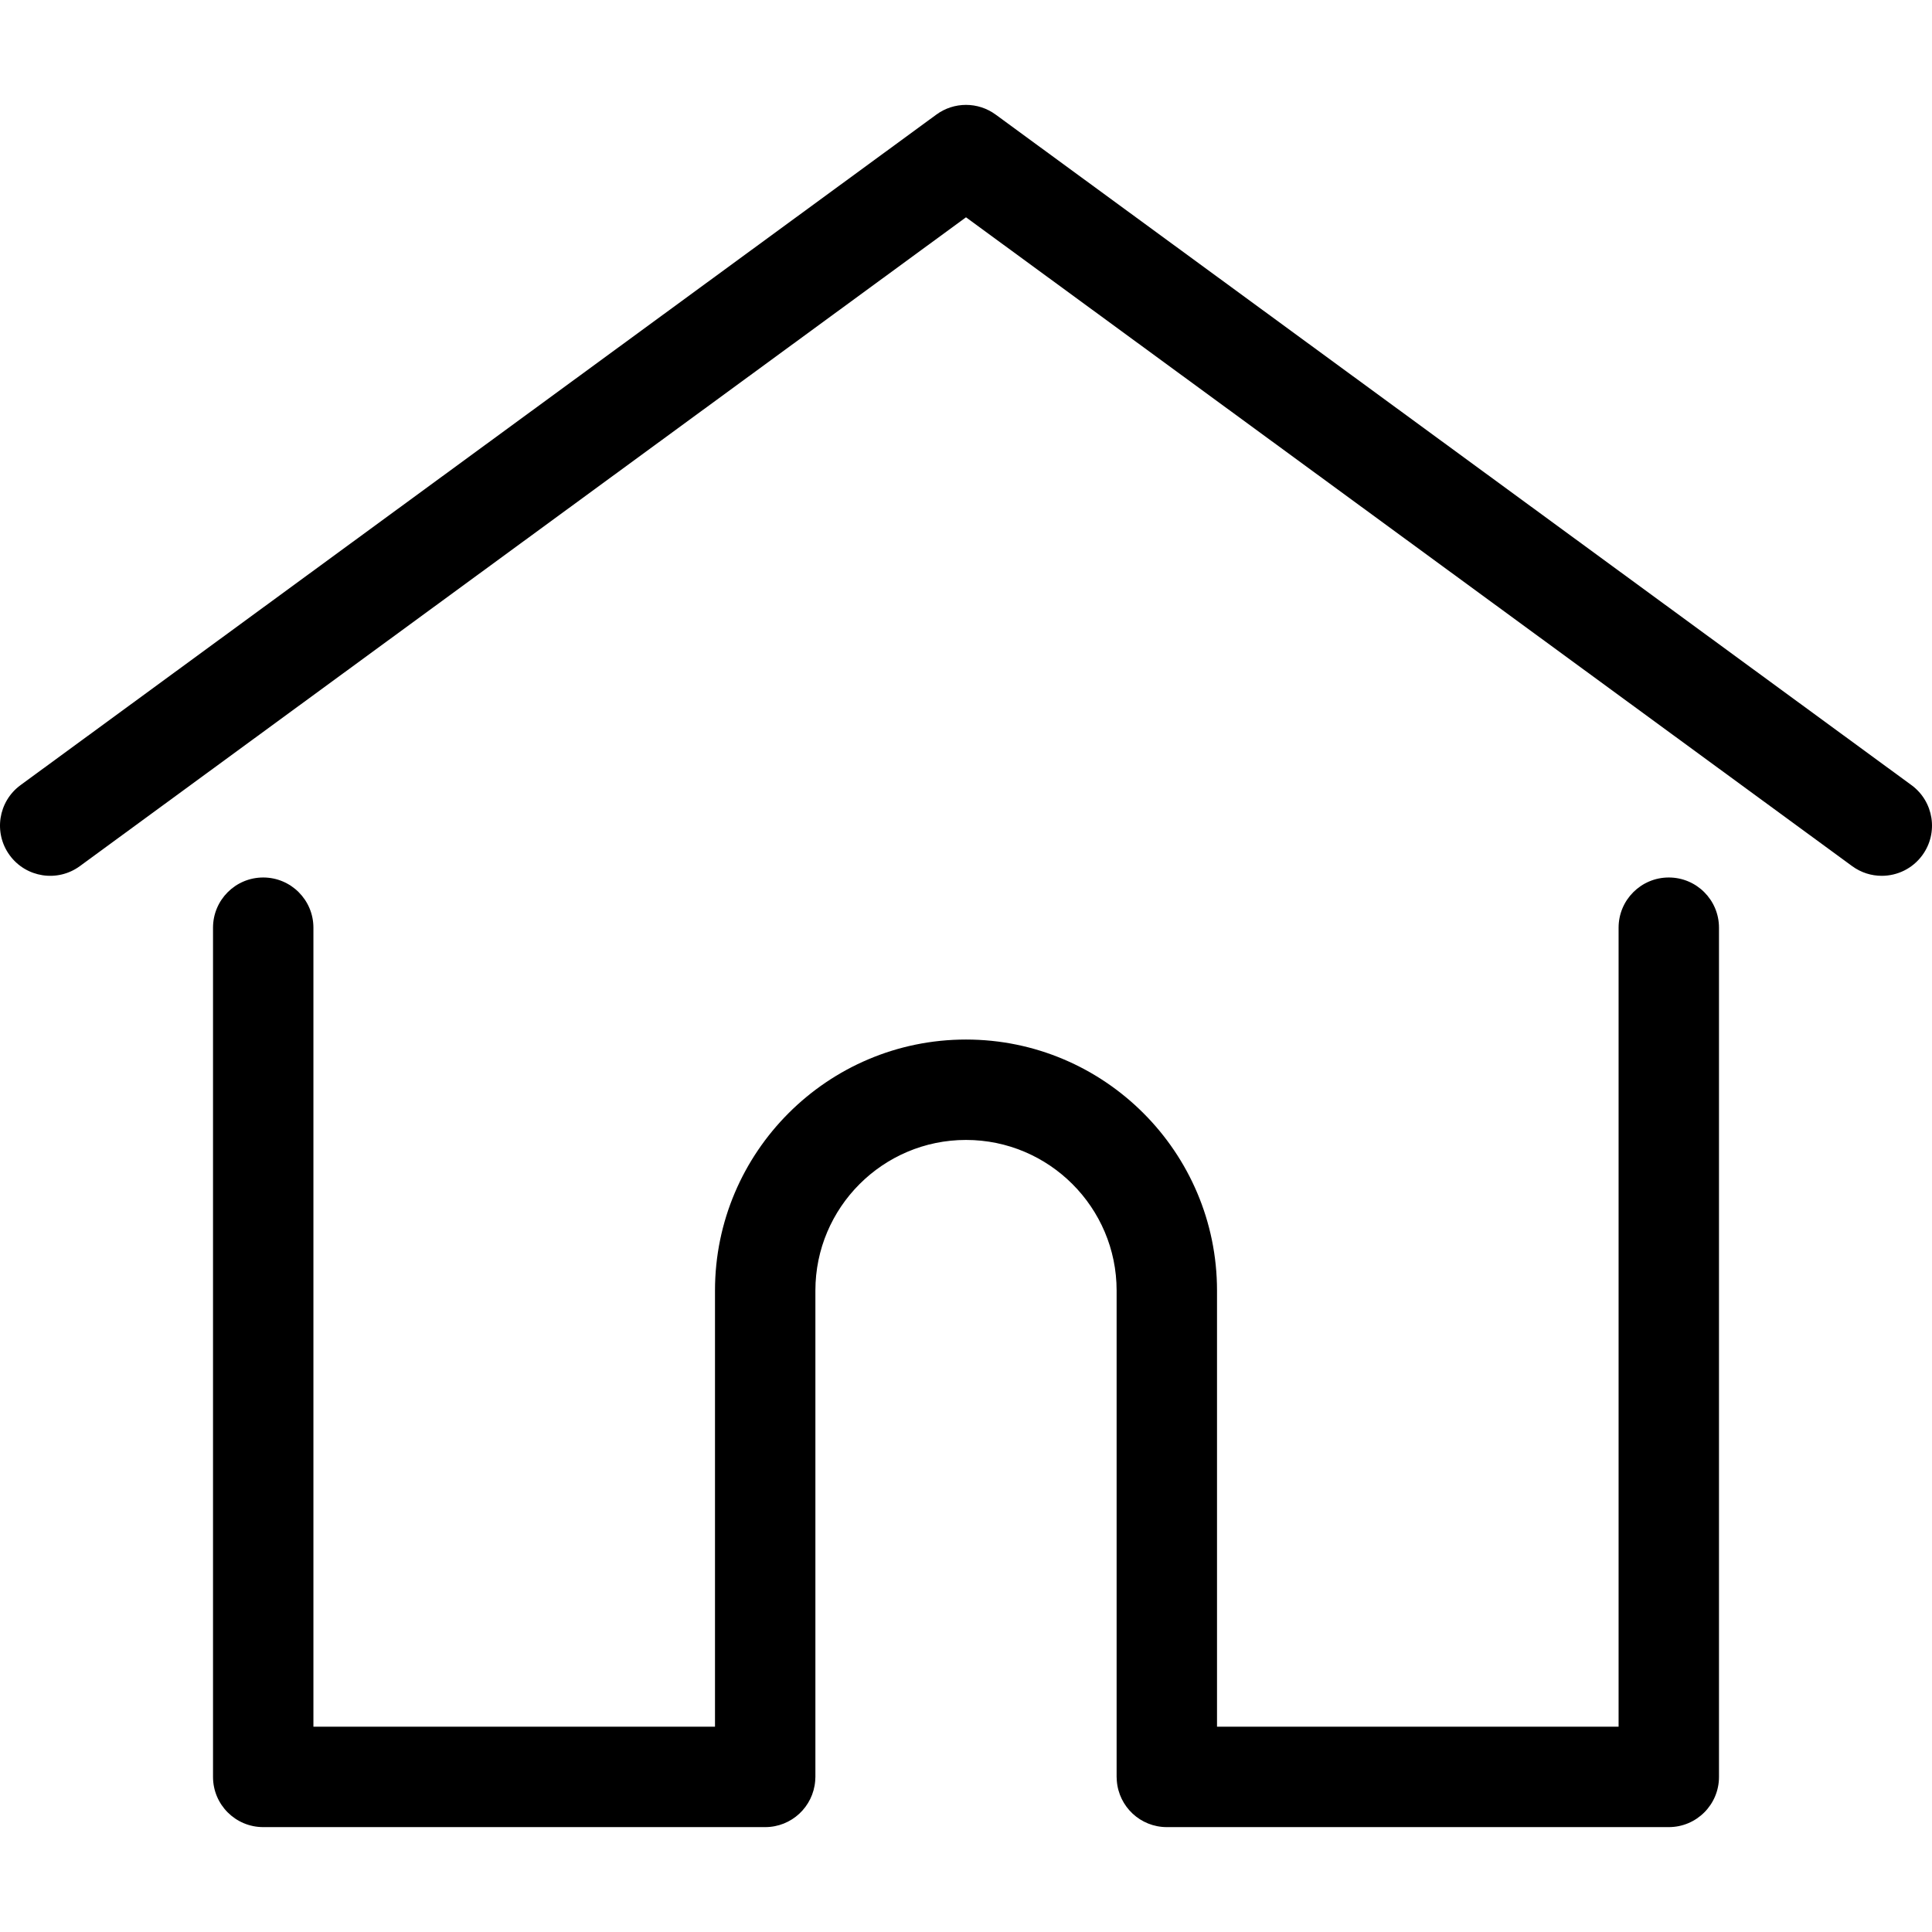
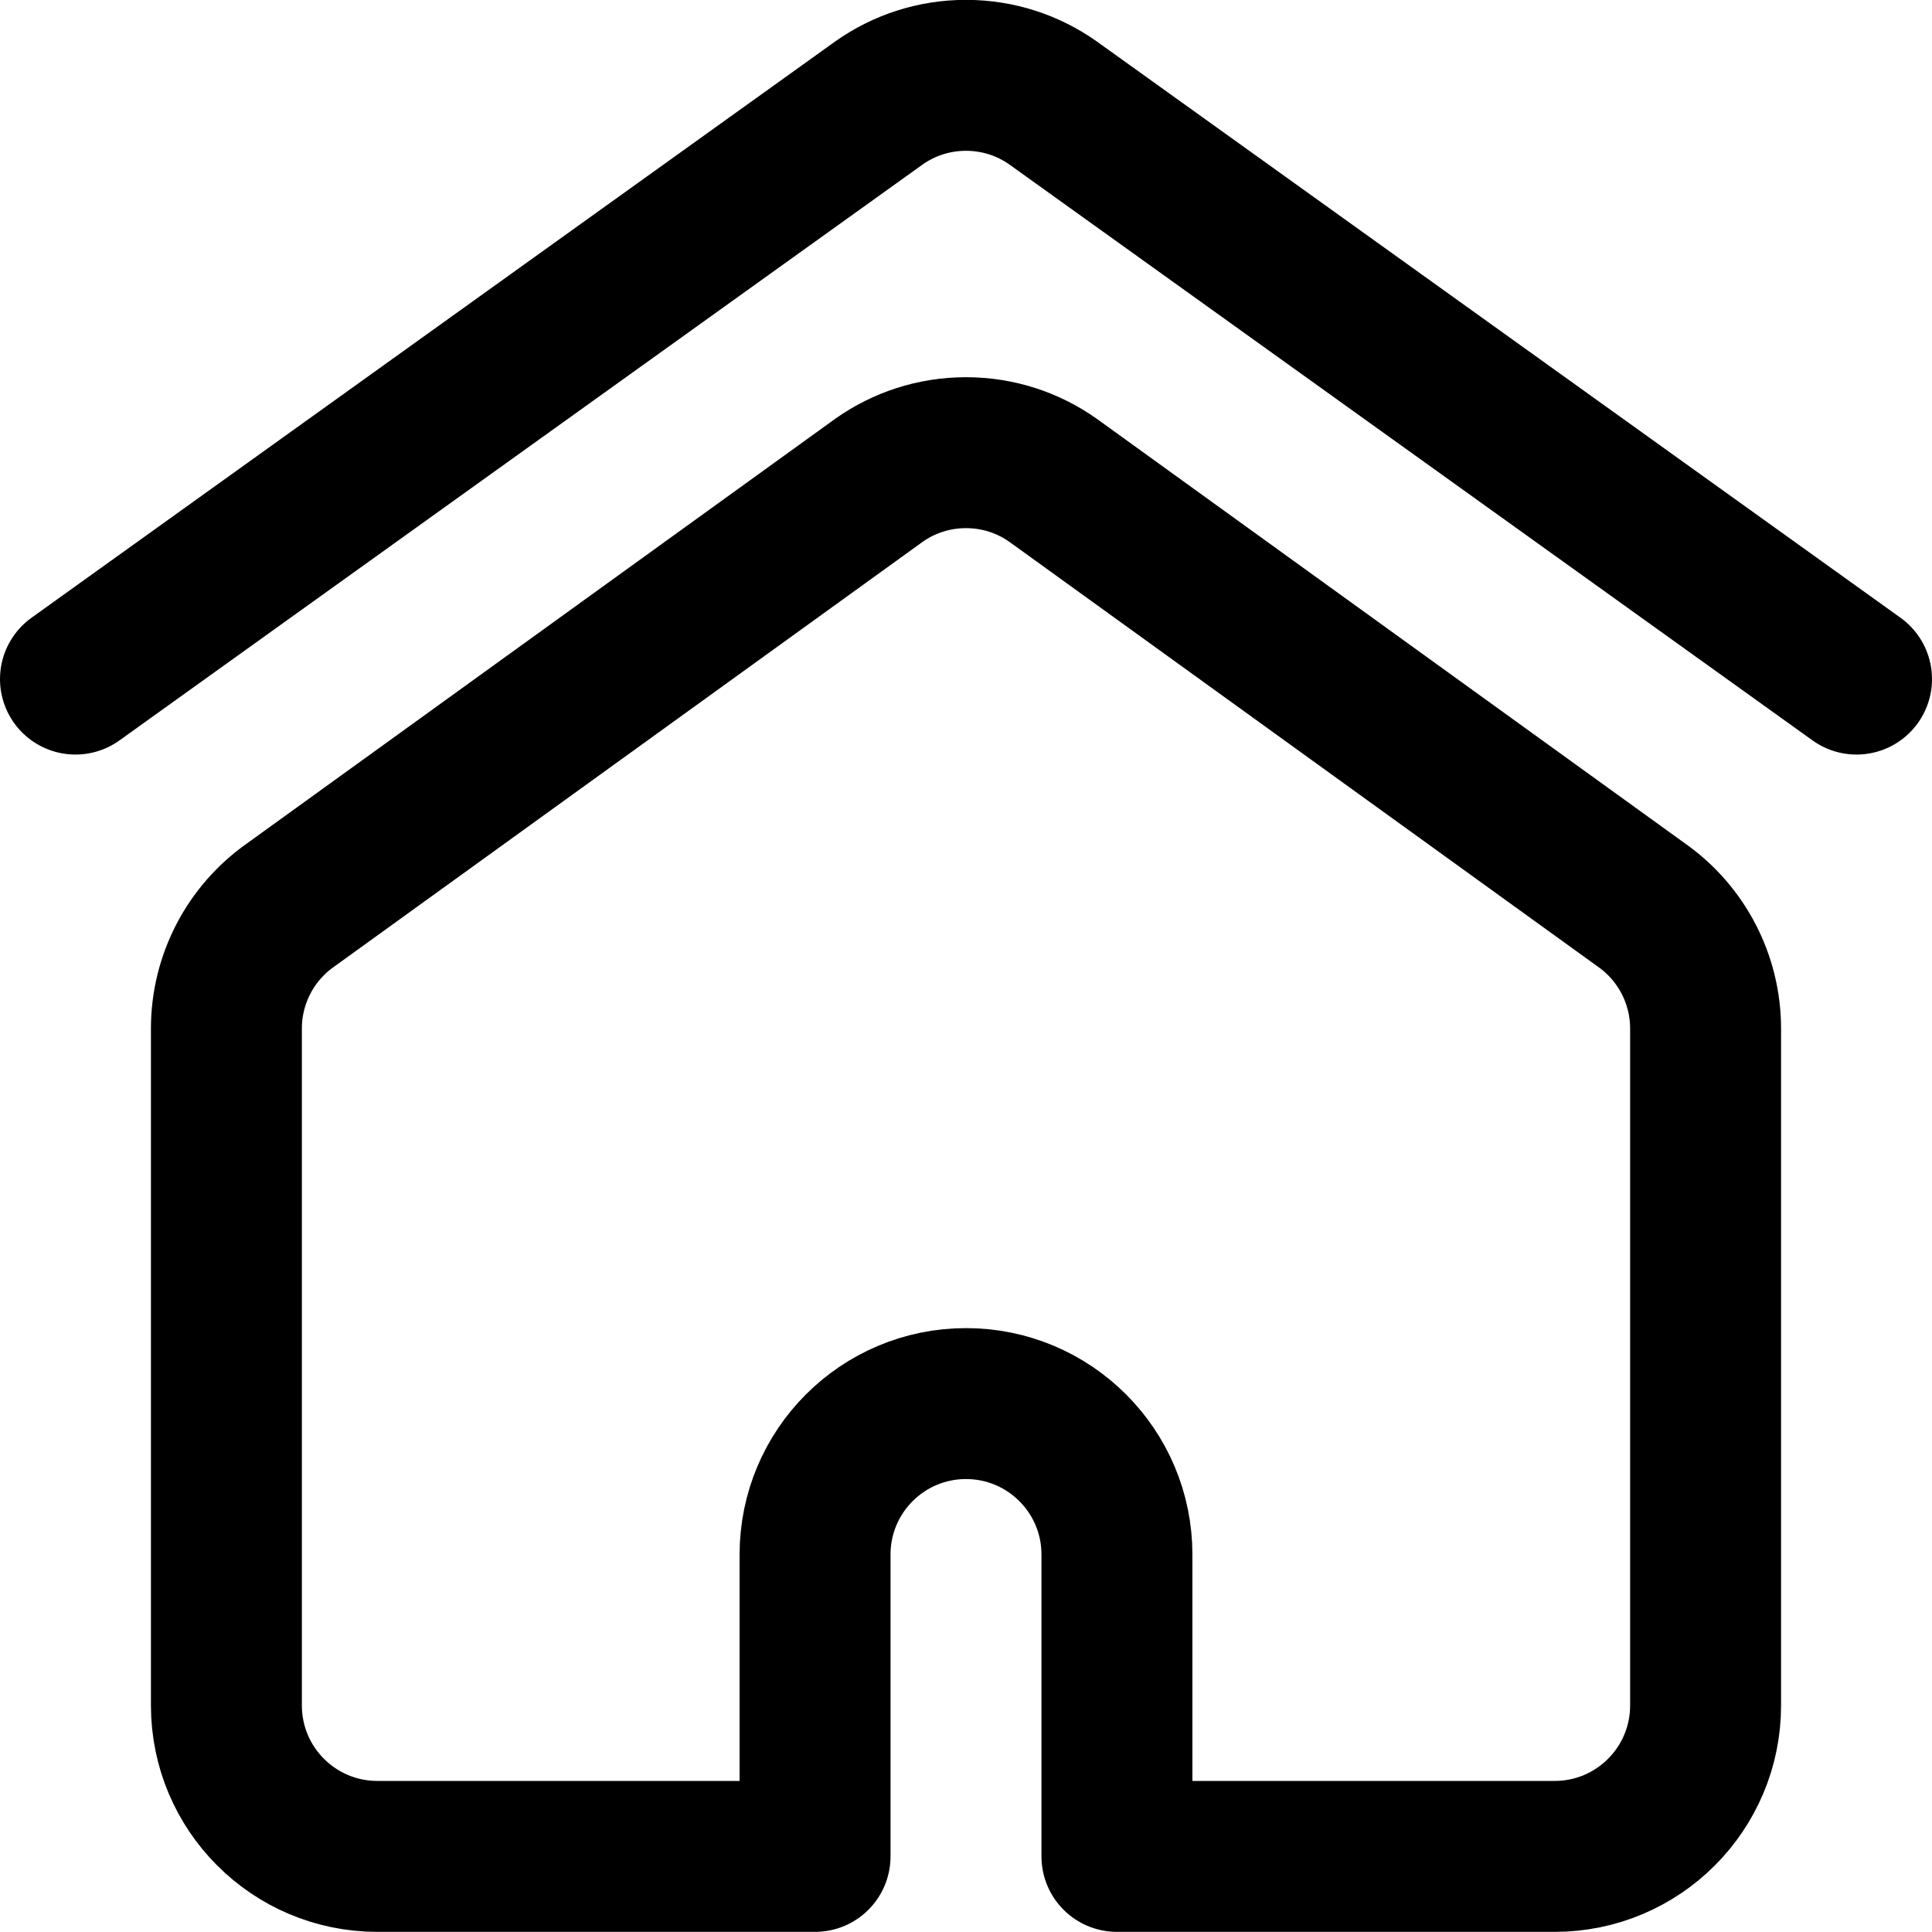
- <svg xmlns="http://www.w3.org/2000/svg" version="1.1" id="Layer_1" x="0px" y="0px" viewBox="0 0 512 512" style="enable-background:new 0 0 512 512;" xml:space="preserve">
-   <g>
-     <g>
-       <path d="M506.555,208.064L263.859,30.367c-4.68-3.426-11.038-3.426-15.716,0L5.445,208.064    c-5.928,4.341-7.216,12.665-2.875,18.593s12.666,7.214,18.593,2.875L256,57.588l234.837,171.943c2.368,1.735,5.12,2.57,7.848,2.57    c4.096,0,8.138-1.885,10.744-5.445C513.771,220.729,512.483,212.405,506.555,208.064z" />
+ <svg xmlns="http://www.w3.org/2000/svg" version="1.1" id="svg1089" xml:space="preserve" width="682.667" height="682.667" viewBox="0 0 682.667 682.667">
+   <defs id="defs1093">
+     <clipPath clipPathUnits="userSpaceOnUse" id="clipPath1103">
+       <path d="M 0,512 H 512 V 0 H 0 Z" id="path1101" />
+     </clipPath>
+   </defs>
+   <g id="g1095" transform="matrix(1.333333,0,0,-1.333333,0,682.6667)">
+     <g id="g1097">
+       <g id="g1099" clip-path="url(#clipPath1103)">
+         <g id="g1105" transform="translate(20,332.0356)">
+           <path d="M 0,0 213.004,152.733 C 219.508,157.312 227.44,160 236,160 c 8.56,0 16.492,-2.688 22.996,-7.267 L 472,0" style="fill:none;stroke:#000000;stroke-width:40;stroke-linecap:round;stroke-linejoin:round;stroke-miterlimit:10;stroke-dasharray:none;stroke-opacity:1" id="path1107" />
+         </g>
+         <g id="g1109" transform="translate(278.9956,384.77)">
+           <path d="M 0,0 C -6.504,4.578 -14.436,7.266 -22.996,7.266 -31.555,7.266 -39.487,4.578 -45.991,0 l -156.027,-112.631 c -10.644,-7.492 -16.978,-19.694 -16.978,-32.71 v -179.393 c 0,-22.092 17.909,-40 40,-40 h 116 v 80 c 0,22.091 17.909,40 40,40 22.092,0 40,-17.909 40,-40 v -80 h 116 c 22.092,0 40,17.908 40,40 v 179.393 c 0,13.016 -6.333,25.218 -16.977,32.71 z" style="fill:none;stroke:#000000;stroke-width:40;stroke-linecap:round;stroke-linejoin:round;stroke-miterlimit:10;stroke-dasharray:none;stroke-opacity:1" id="path1111" />
+         </g>
+       </g>
    </g>
  </g>
-   <g>
-     <g>
-       <path d="M442.246,232.543c-7.346,0-13.303,5.956-13.303,13.303v211.749H322.521V342.009c0-36.68-29.842-66.52-66.52-66.52    s-66.52,29.842-66.52,66.52v115.587H83.058V245.847c0-7.347-5.957-13.303-13.303-13.303s-13.303,5.956-13.303,13.303v225.053    c0,7.347,5.957,13.303,13.303,13.303h133.029c6.996,0,12.721-5.405,13.251-12.267c0.032-0.311,0.052-0.651,0.052-1.036v-128.89    c0-22.009,17.905-39.914,39.914-39.914s39.914,17.906,39.914,39.914v128.89c0,0.383,0.02,0.717,0.052,1.024    c0.524,6.867,6.251,12.279,13.251,12.279h133.029c7.347,0,13.303-5.956,13.303-13.303V245.847    C455.549,238.499,449.593,232.543,442.246,232.543z" />
-     </g>
-   </g>
-   <g>
- </g>
-   <g>
- </g>
-   <g>
- </g>
-   <g>
- </g>
-   <g>
- </g>
-   <g>
- </g>
-   <g>
- </g>
-   <g>
- </g>
-   <g>
- </g>
-   <g>
- </g>
-   <g>
- </g>
-   <g>
- </g>
-   <g>
- </g>
-   <g>
- </g>
-   <g>
- </g>
</svg>
